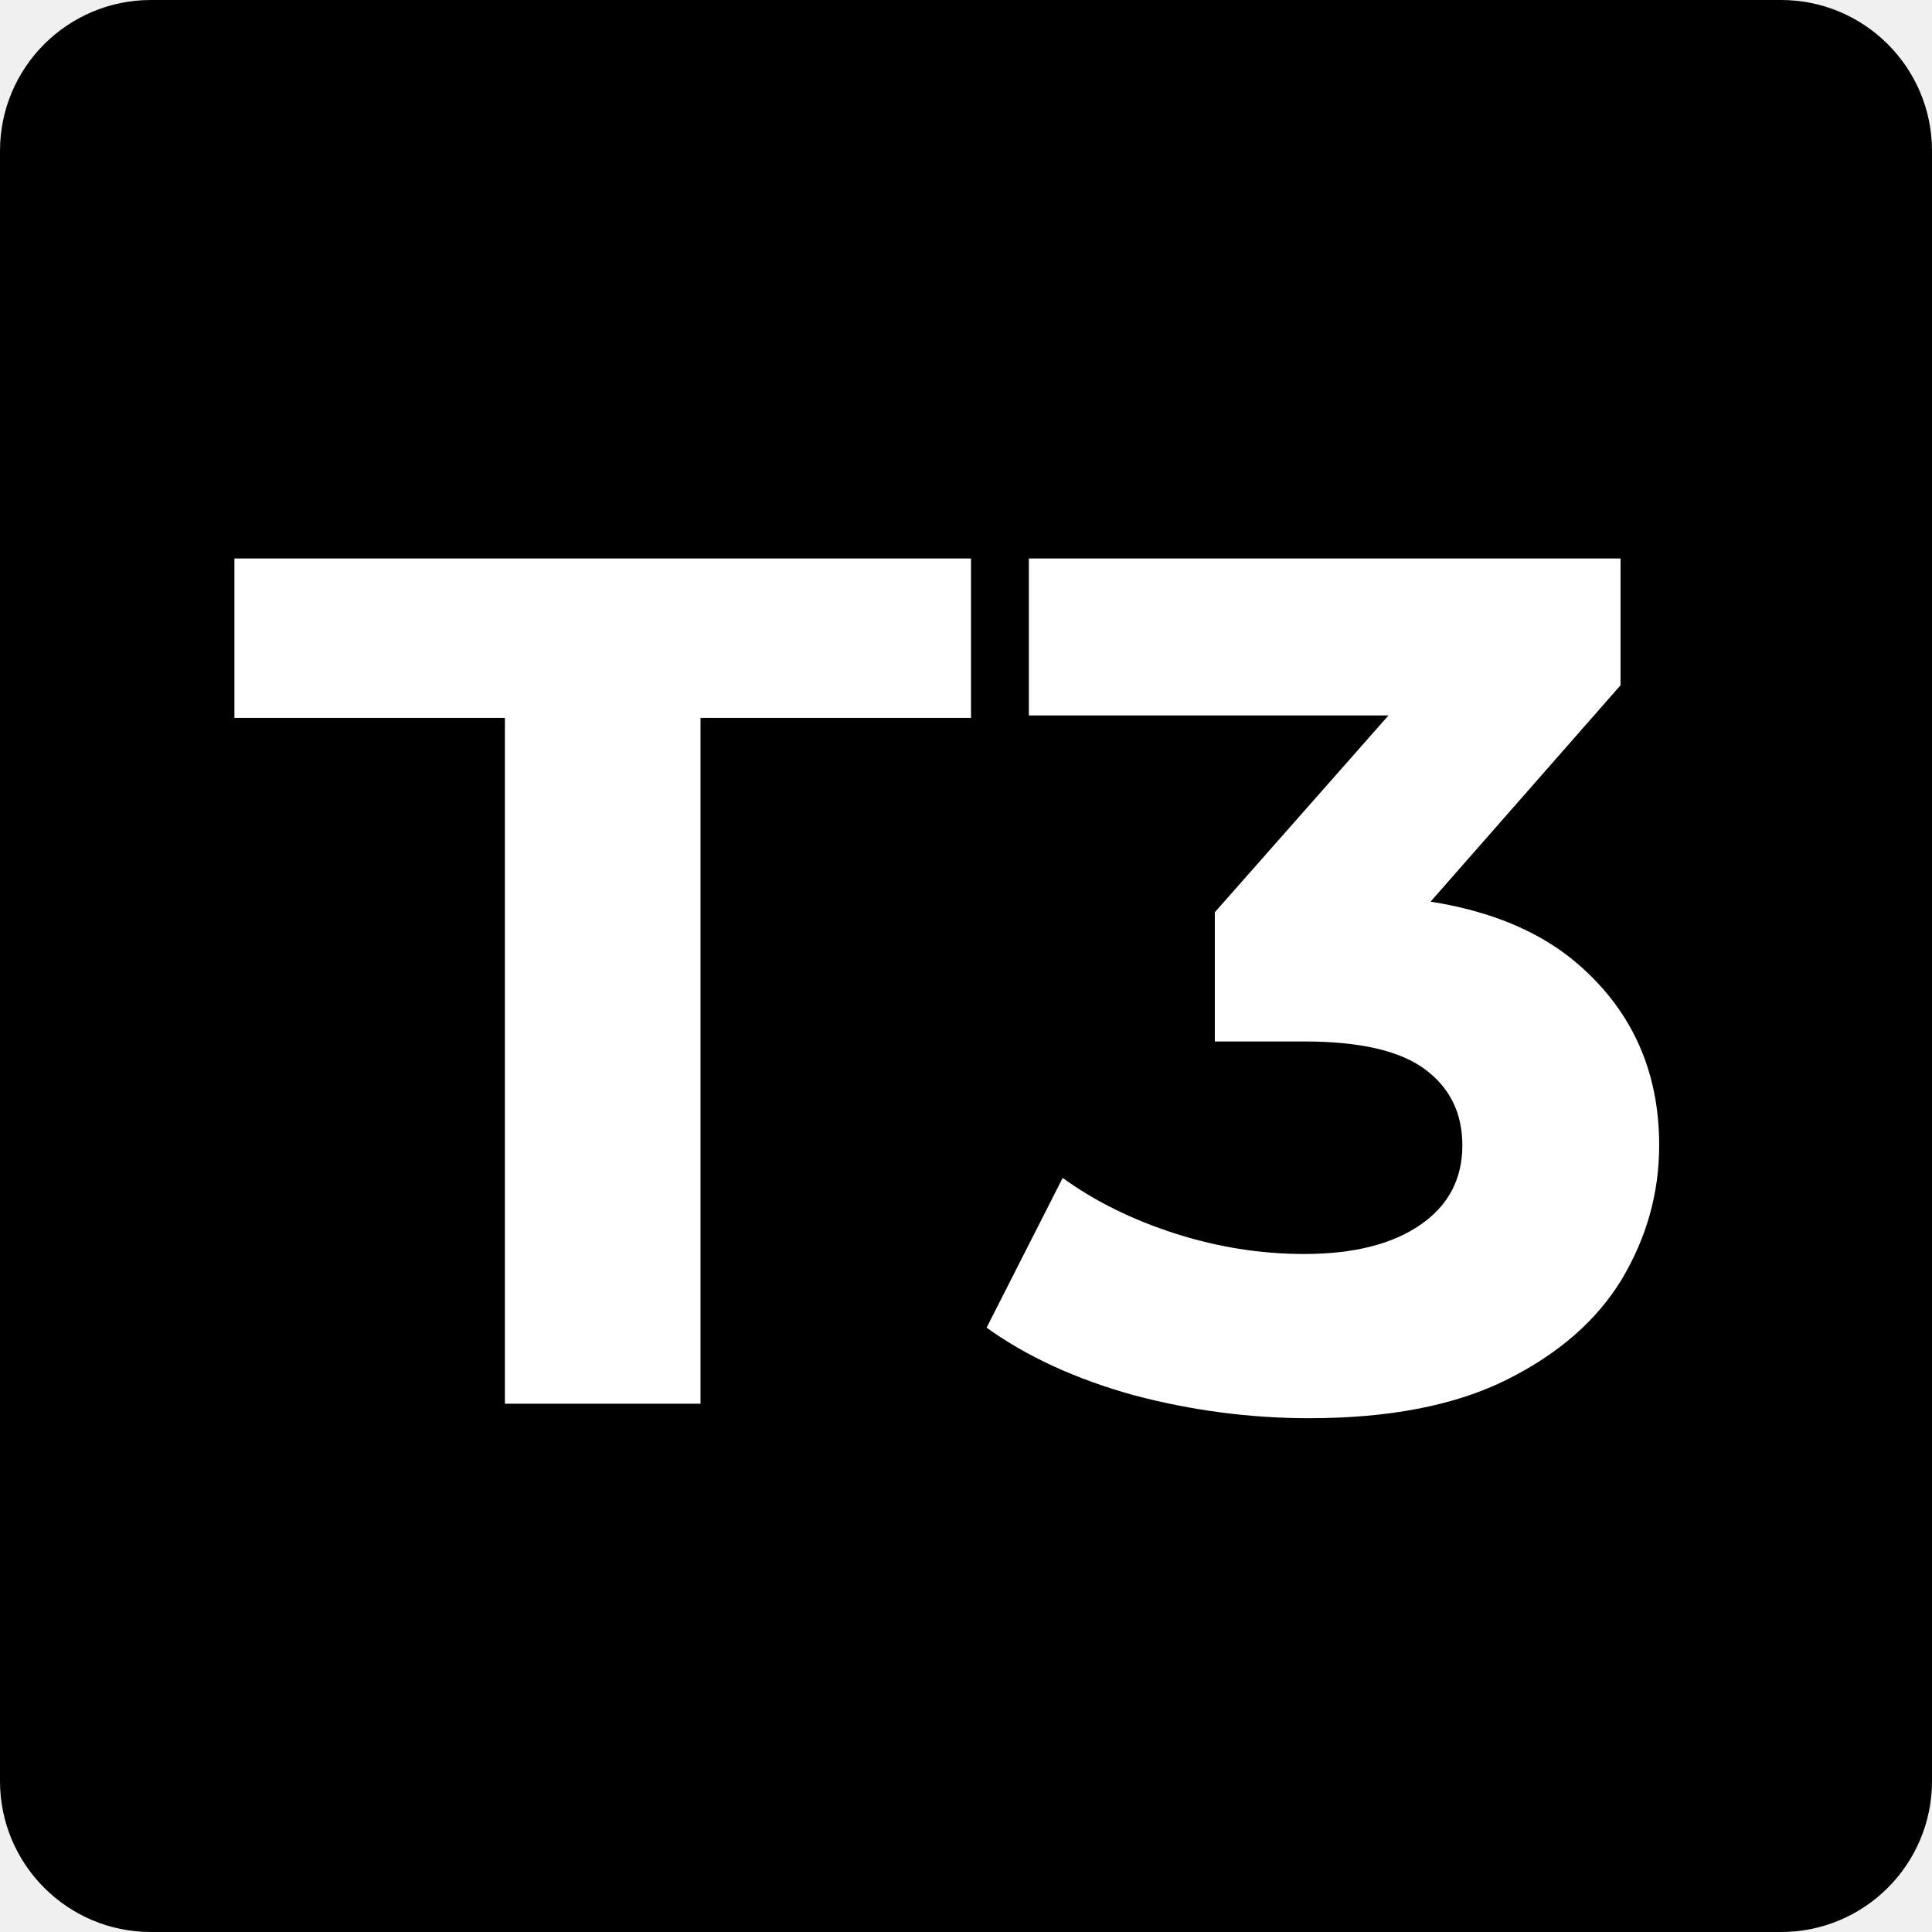
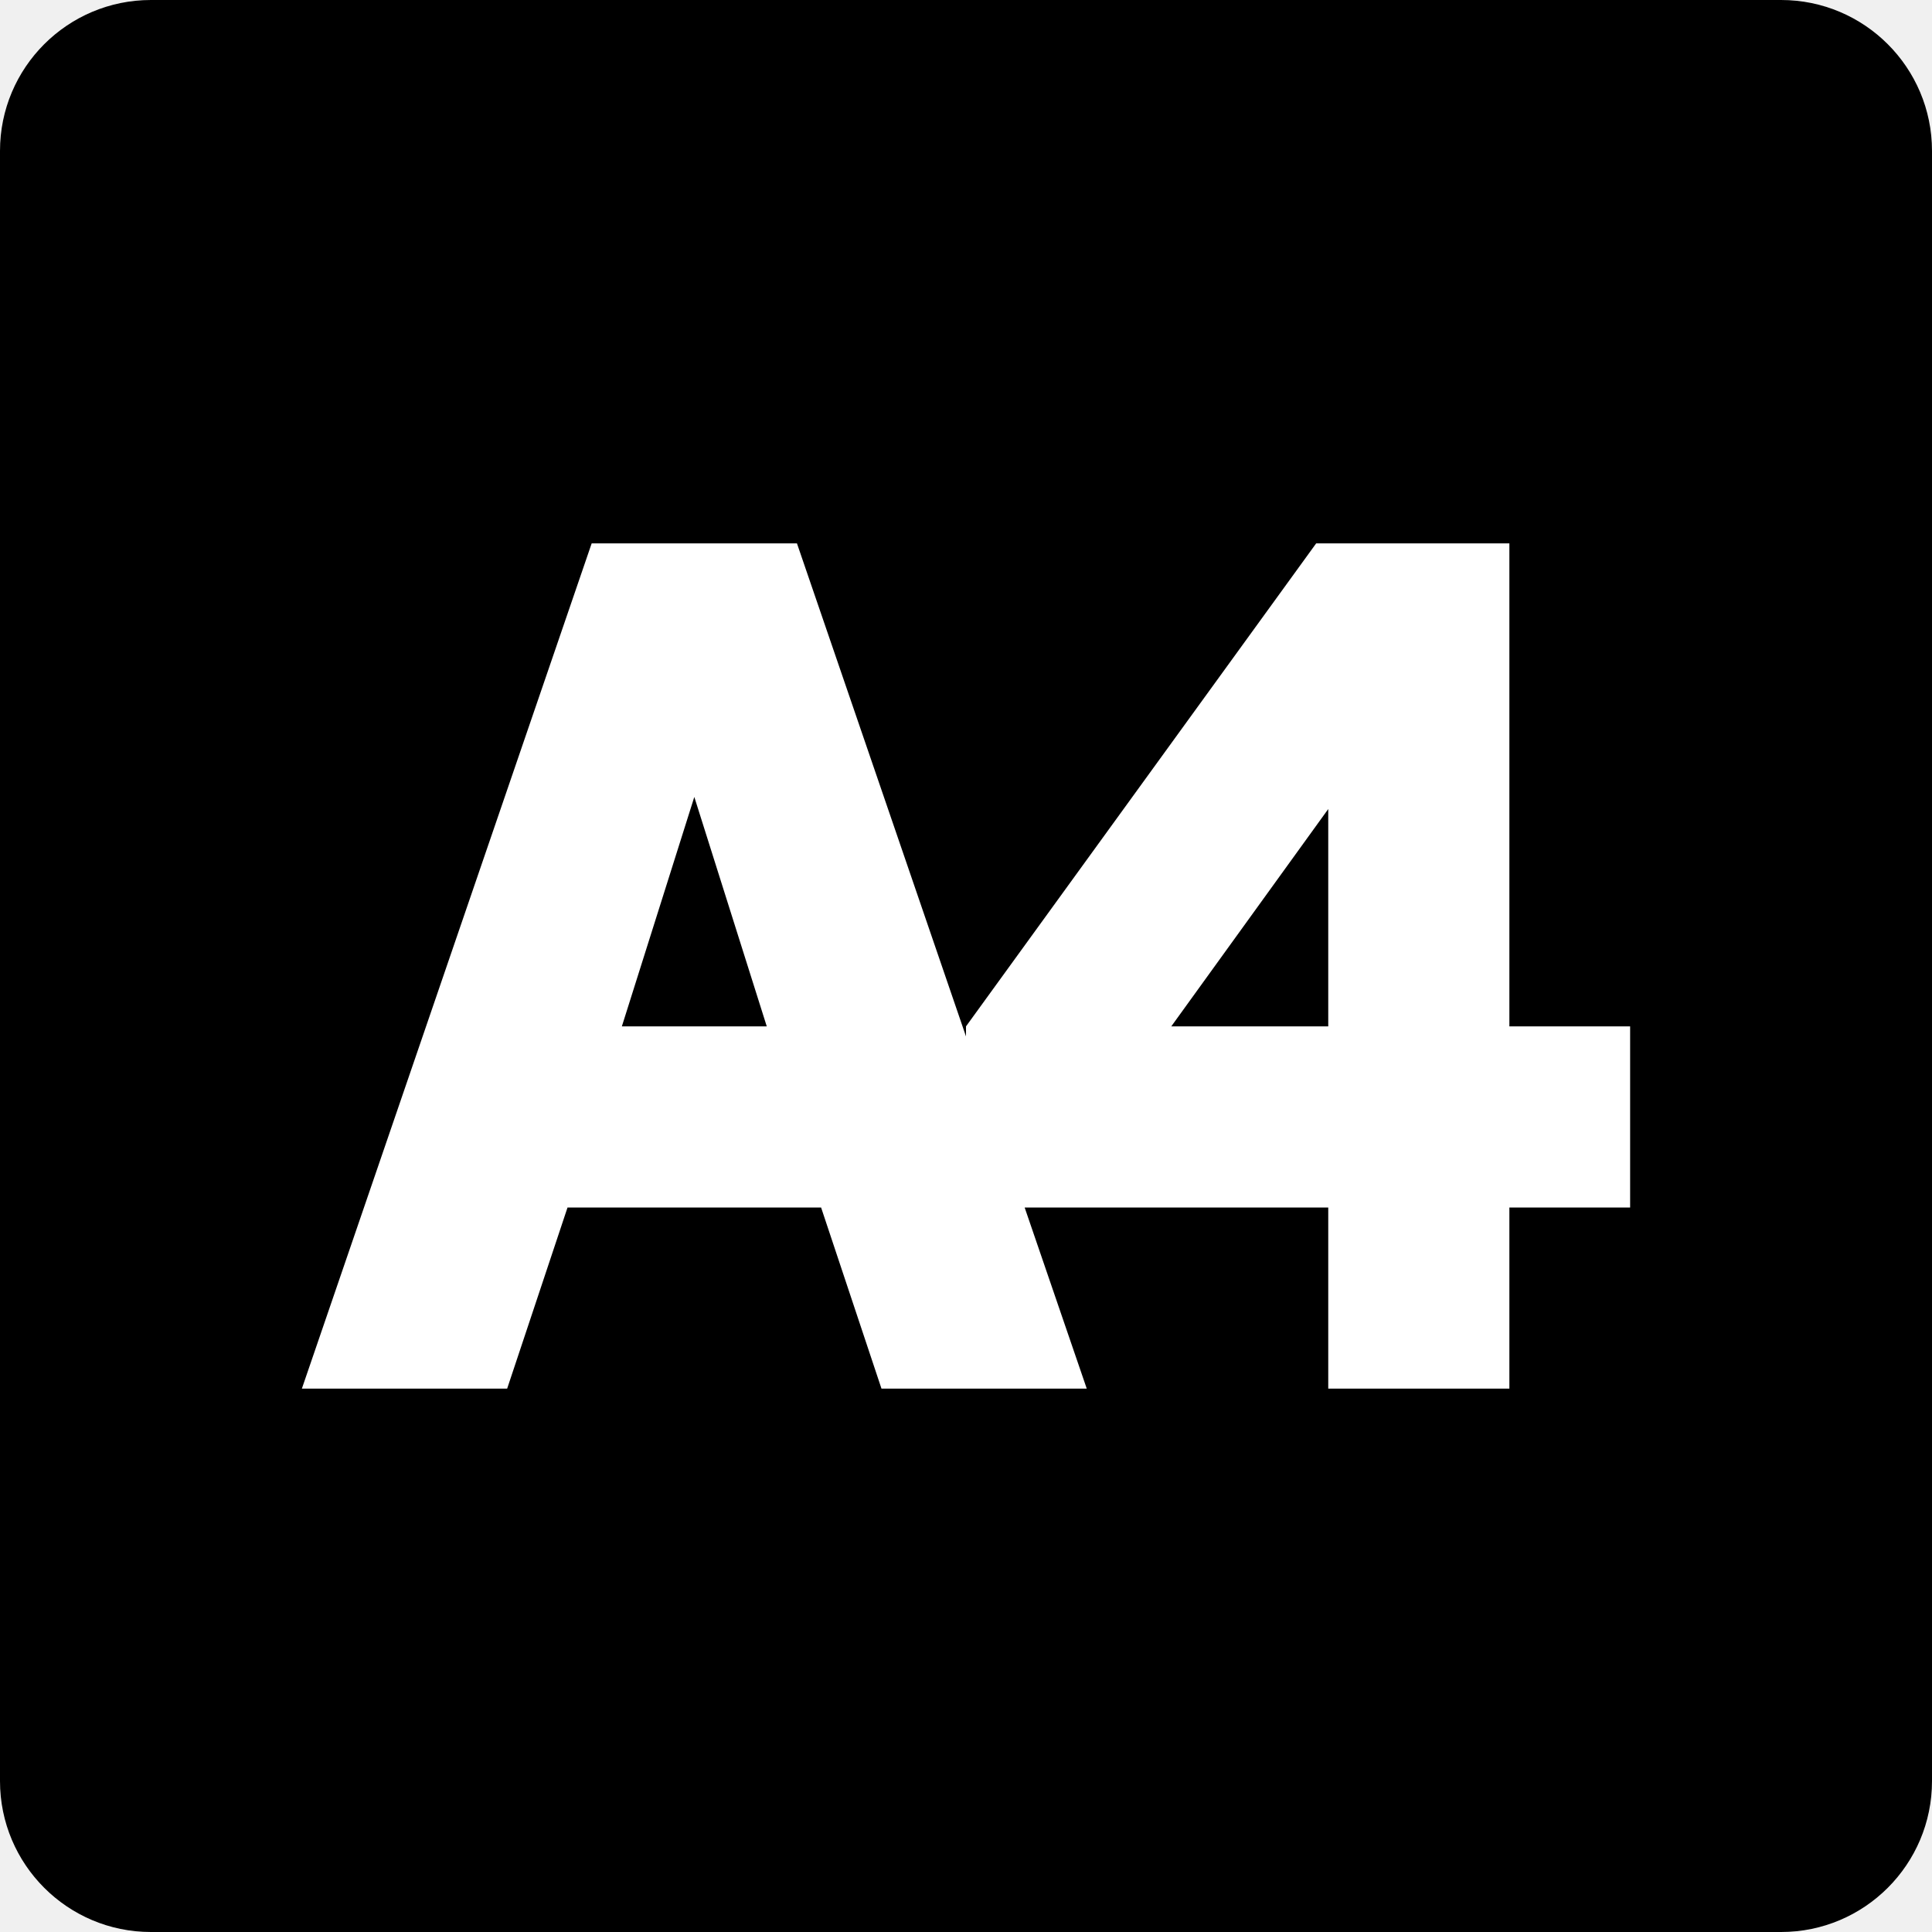
<svg xmlns="http://www.w3.org/2000/svg" width="128" height="128" viewBox="0 0 128 128" fill="none">
  <path d="M0 10C0 4.477 4.477 0 10 0H118C123.523 0 128 4.477 128 10V118C128 123.523 123.523 128 118 128H10C4.477 128 0 123.523 0 118V10Z" fill="black" />
-   <path d="M33.451 93V47.56H15.531V37H64.331V47.56H46.411V93H33.451ZM86.725 93.96C82.832 93.96 78.965 93.453 75.125 92.44C71.285 91.373 68.032 89.88 65.365 87.96L70.405 78.04C72.539 79.587 75.019 80.813 77.845 81.72C80.672 82.627 83.525 83.08 86.405 83.08C89.659 83.08 92.219 82.44 94.085 81.16C95.952 79.88 96.885 78.12 96.885 75.88C96.885 73.747 96.059 72.067 94.405 70.84C92.752 69.613 90.085 69 86.405 69H80.485V60.44L96.085 42.76L97.525 47.4H68.165V37H107.365V45.4L91.845 63.08L85.285 59.32H89.045C95.925 59.32 101.125 60.867 104.645 63.96C108.165 67.053 109.925 71.027 109.925 75.88C109.925 79.027 109.099 81.987 107.445 84.76C105.792 87.48 103.259 89.693 99.845 91.4C96.432 93.107 92.059 93.96 86.725 93.96Z" fill="white" />
+   <path d="M1 19 5.8 5h3.4L14 19h-3.4l-1-3H5.4l-1 3Zm5.3-6h2.4L7.5 9.2ZM17.8 5H21v8h2v3h-2v3h-3v-3h-6v-3Zm.2 4.4L15.4 13H18Z" transform="translate(16 16) scale(4)" fill="white" />
</svg>
